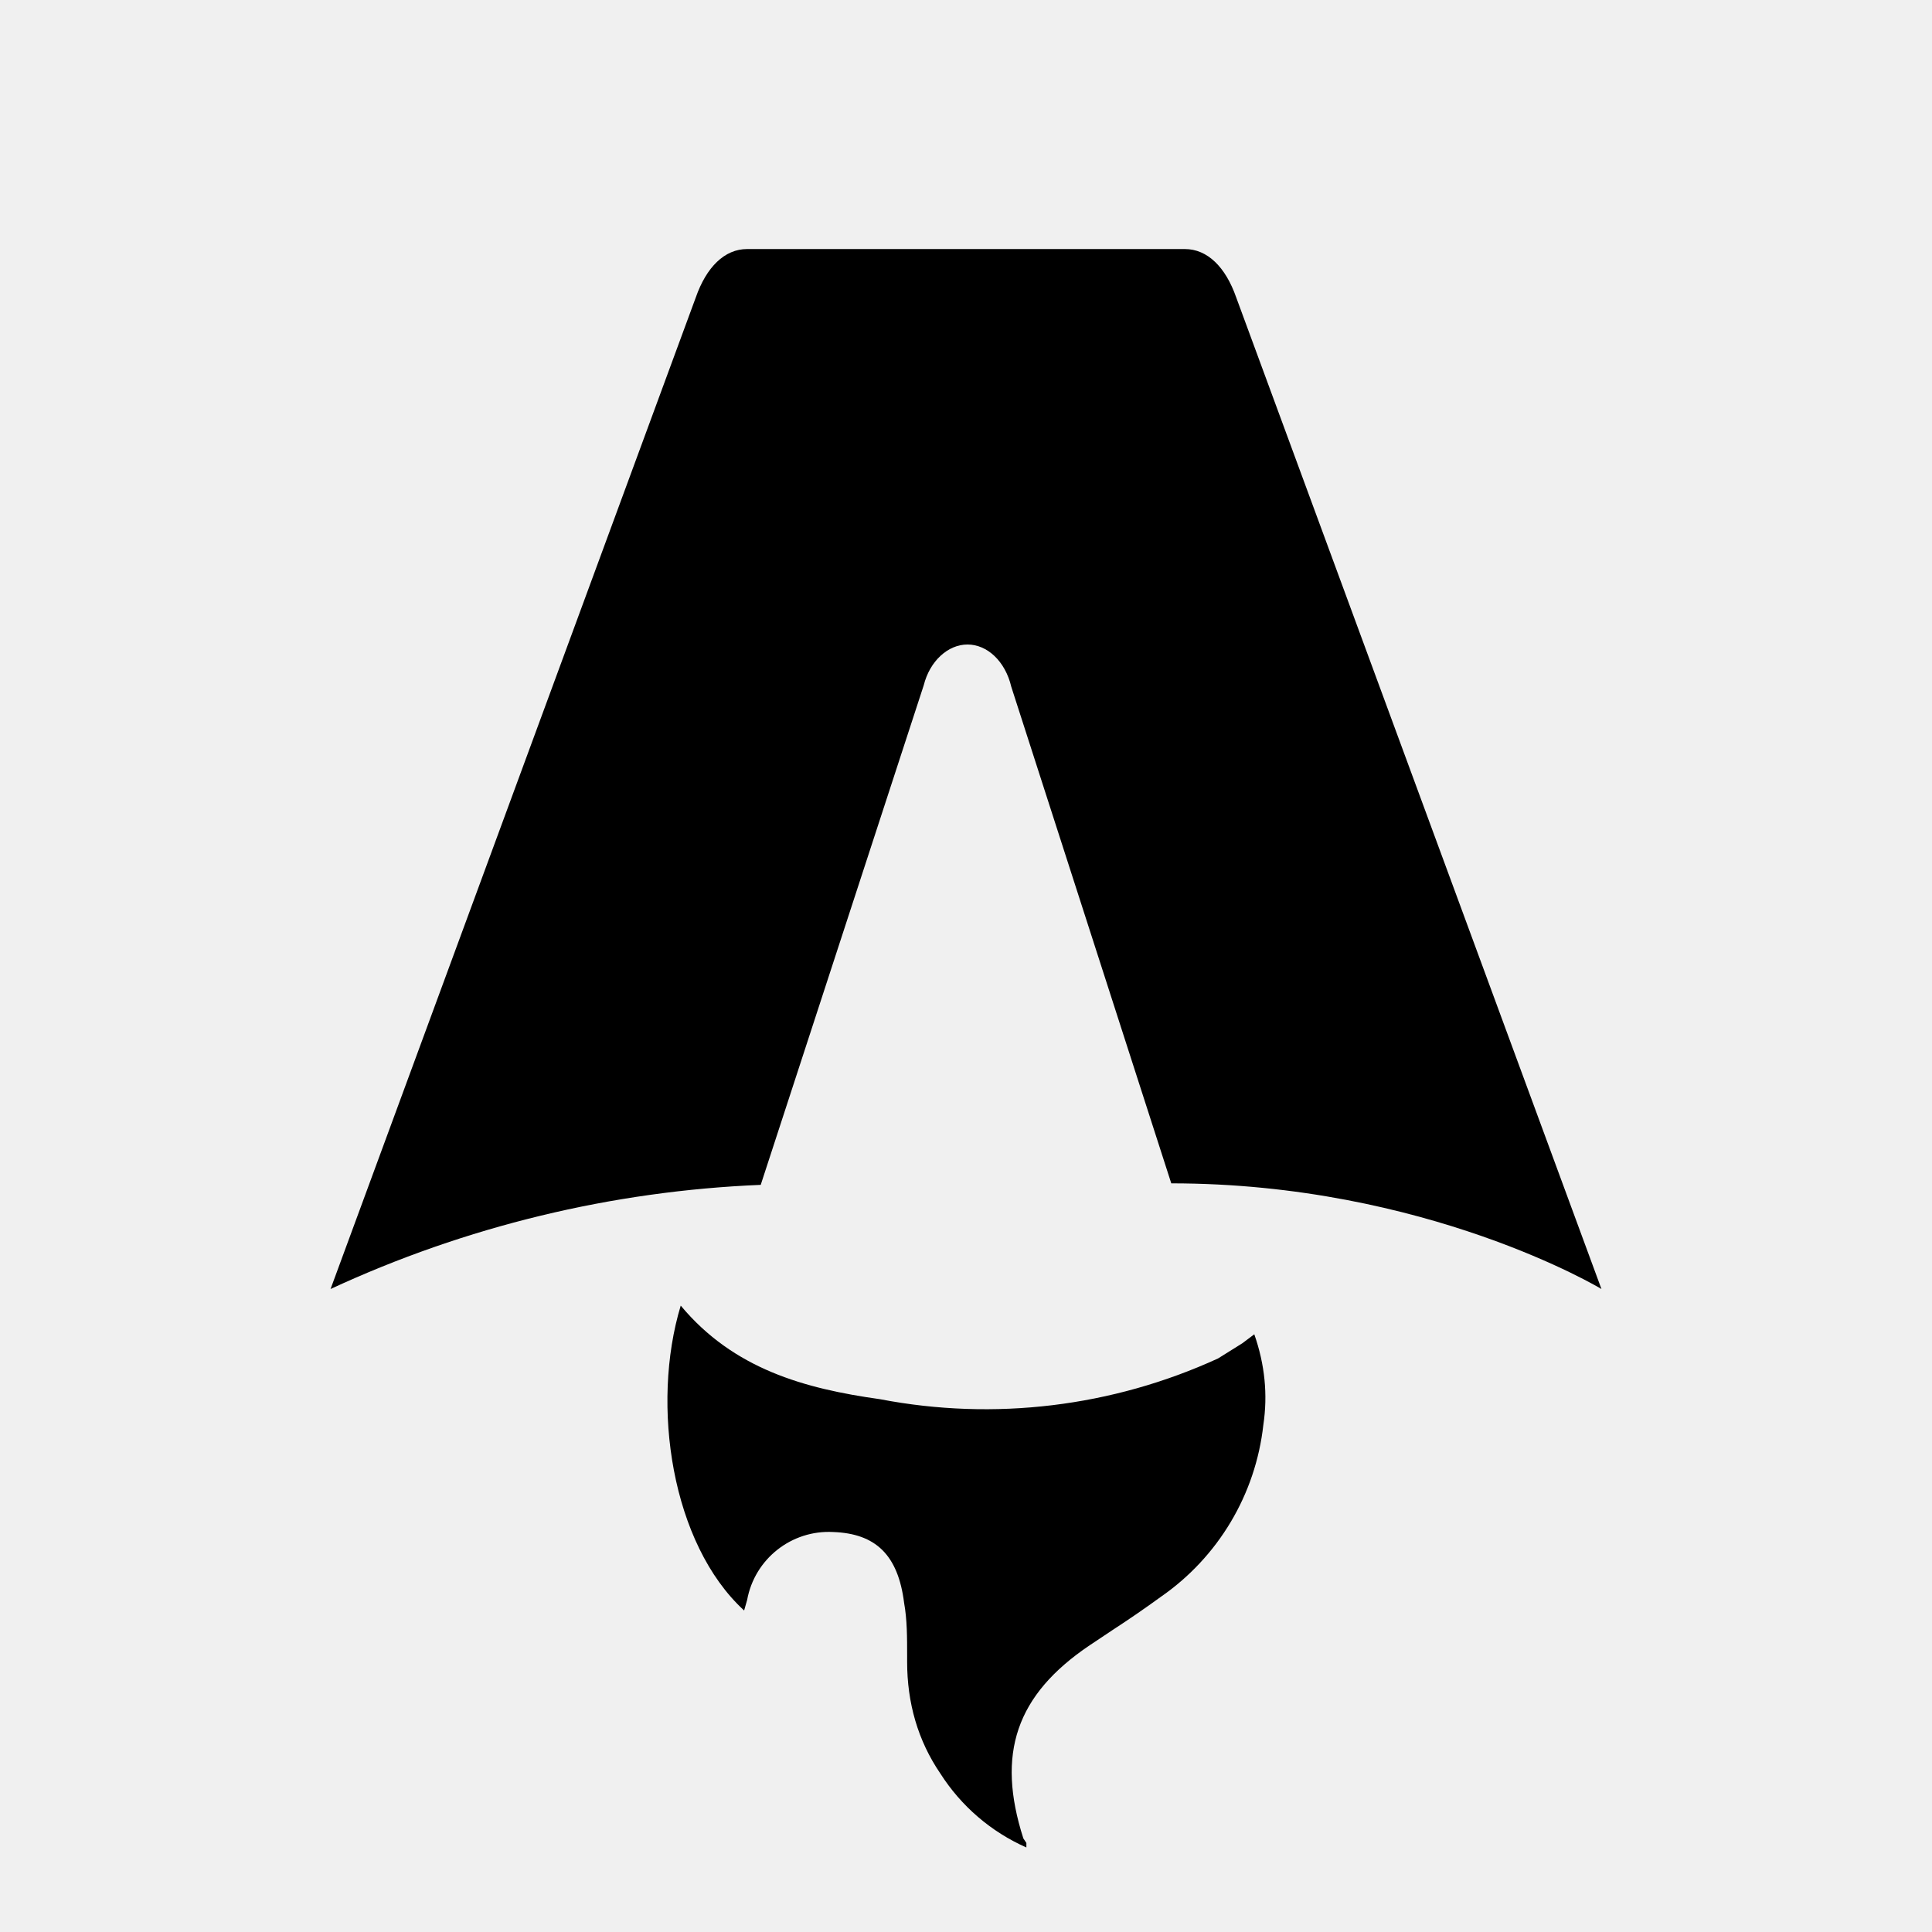
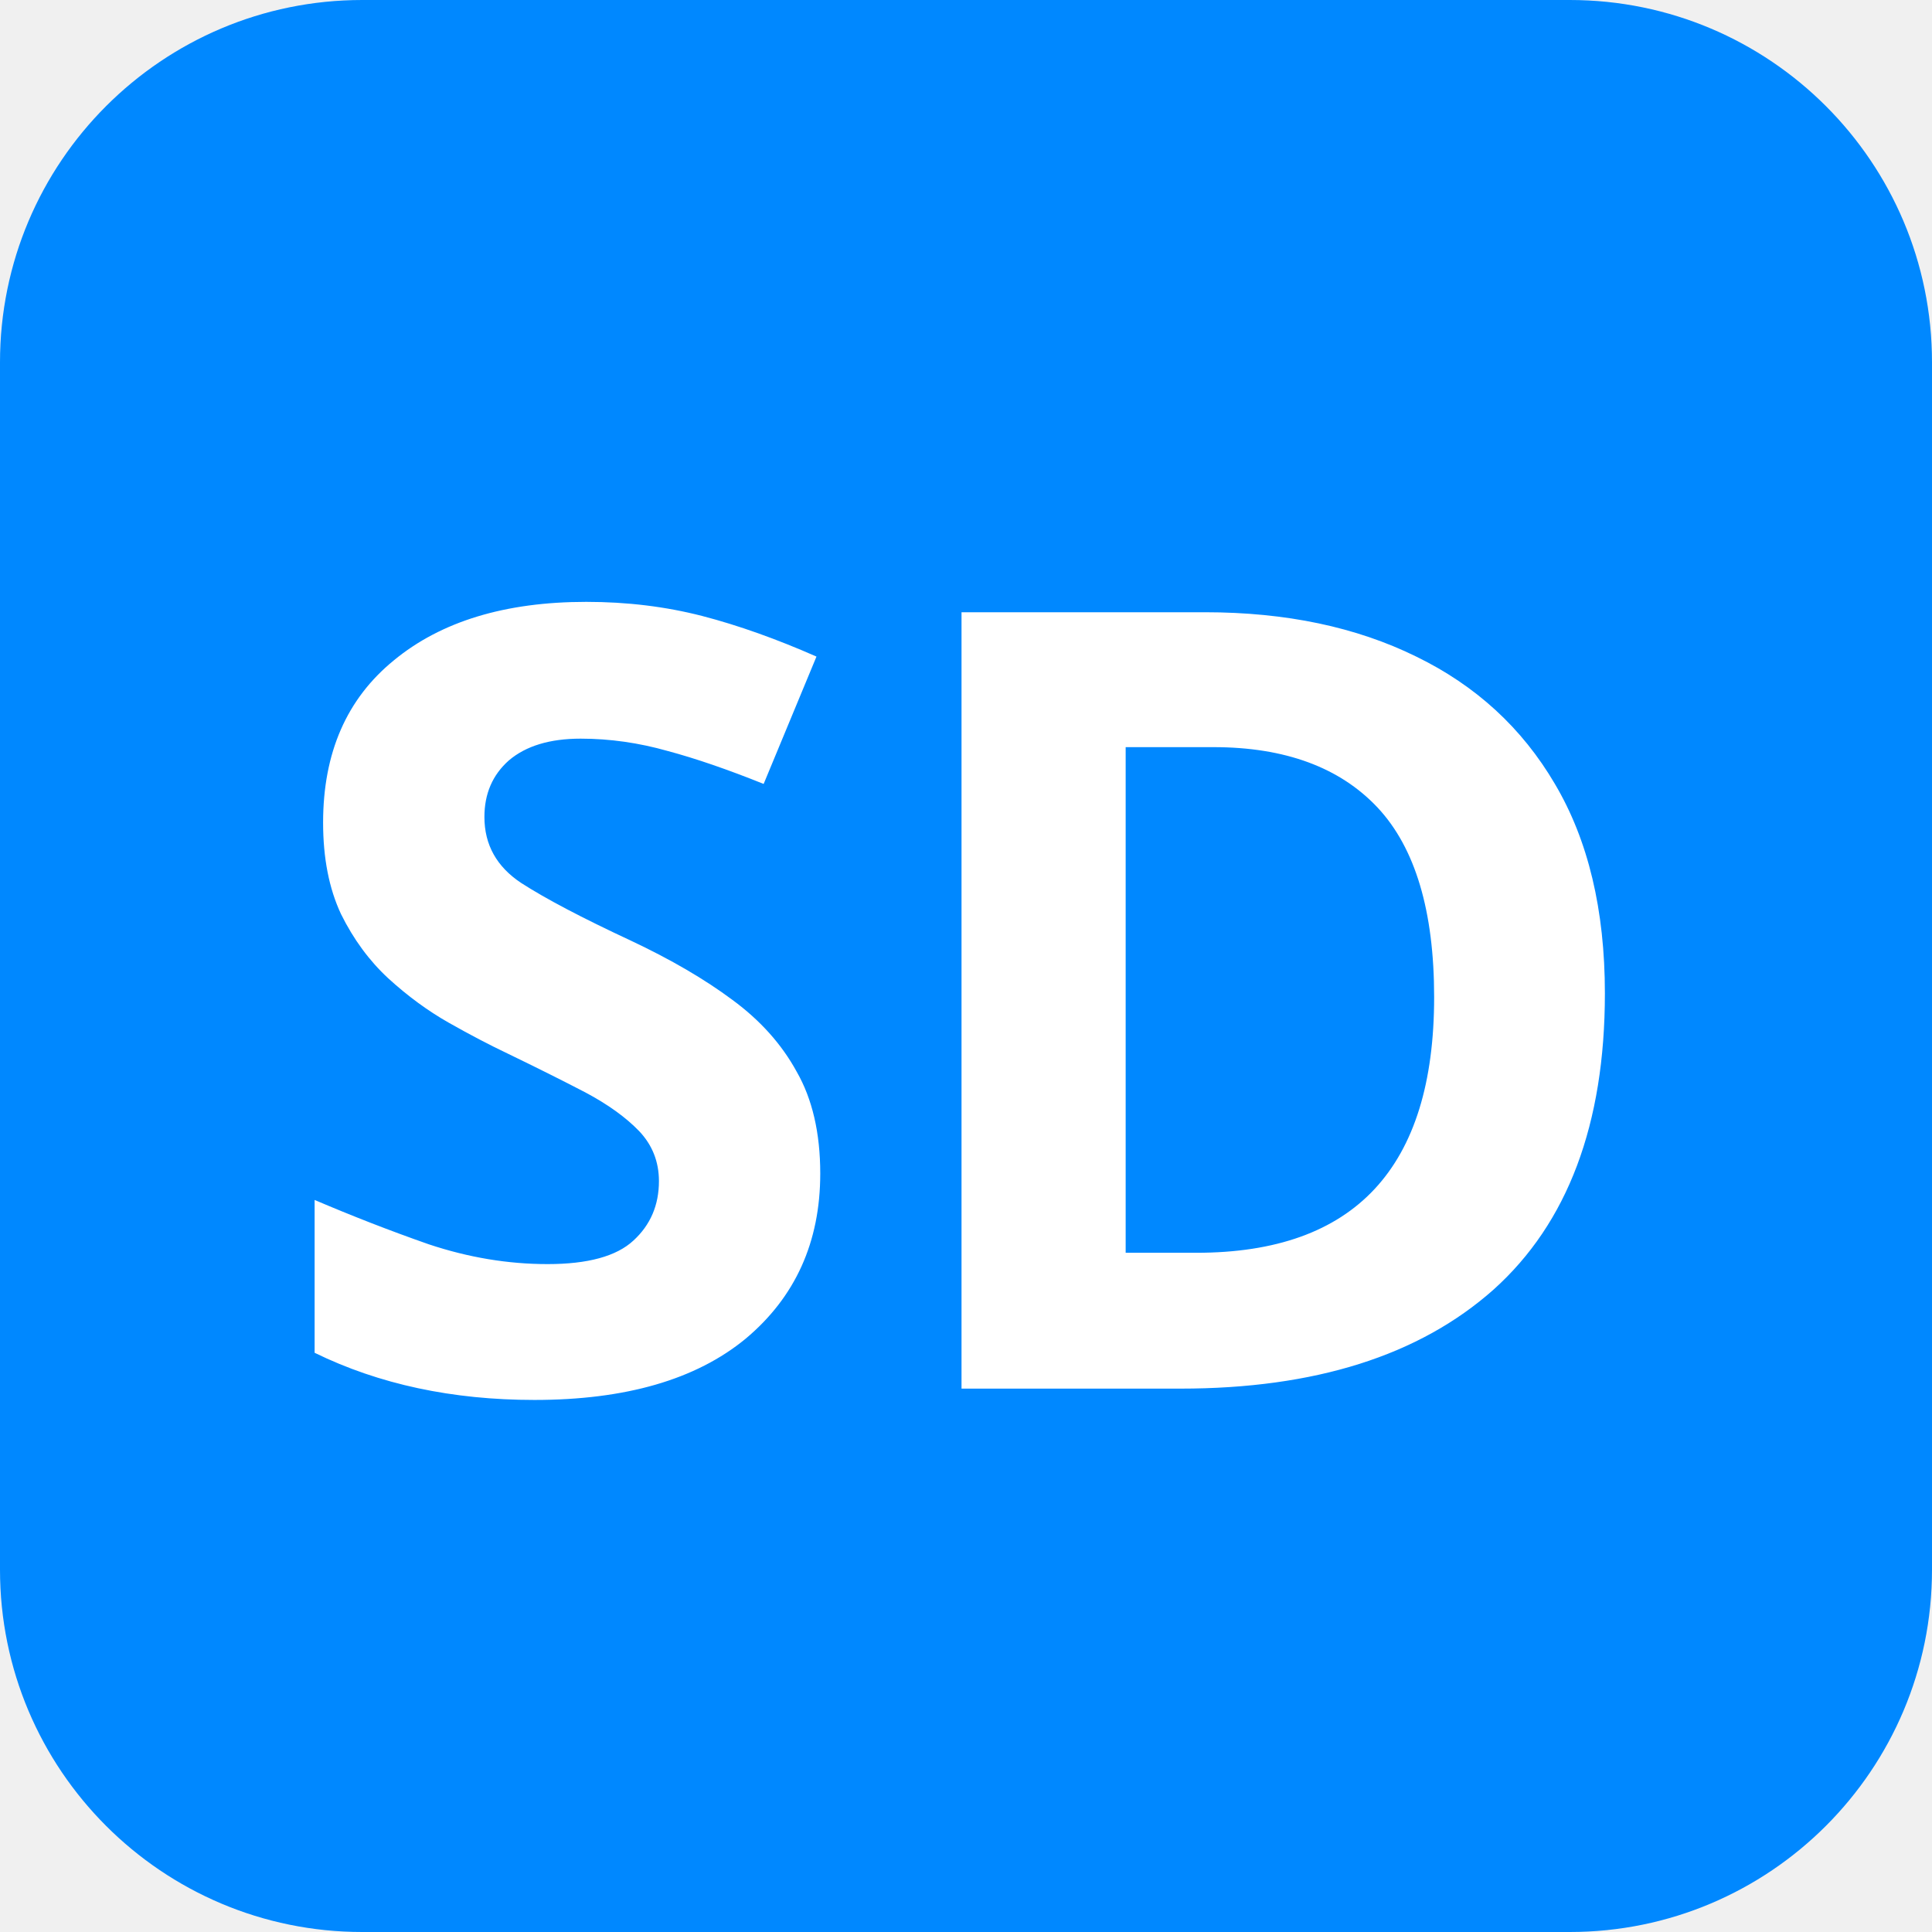
- <svg xmlns="http://www.w3.org/2000/svg" fill="none" viewBox="0 0 128 128">
-   <path d="M50.4 78.5a75.1 75.1 0 0 0-28.5 6.9l24.2-65.7c.7-2 1.9-3.2 3.4-3.2h29c1.5 0 2.7 1.2 3.4 3.2l24.2 65.7s-11.6-7-28.5-7L67 45.5c-.4-1.7-1.6-2.8-2.9-2.8-1.3 0-2.5 1.1-2.9 2.7L50.4 78.5Zm-1.1 28.2Zm-4.2-20.2c-2 6.6-.6 15.8 4.2 20.2a17.5 17.5 0 0 1 .2-.7 5.5 5.5 0 0 1 5.7-4.5c2.8.1 4.3 1.5 4.7 4.7.2 1.1.2 2.3.2 3.5v.4c0 2.7.7 5.2 2.2 7.4a13 13 0 0 0 5.7 4.9v-.3l-.2-.3c-1.8-5.6-.5-9.5 4.4-12.8l1.5-1a73 73 0 0 0 3.2-2.2 16 16 0 0 0 6.8-11.4c.3-2 .1-4-.6-6l-.8.6-1.6 1a37 37 0 0 1-22.4 2.7c-5-.7-9.7-2-13.2-6.2Z" />
-   <style>
-         path { fill: #000; }
-         @media (prefers-color-scheme: dark) {
-             path { fill: #FFF; }
-         }
-     </style>
+ <svg xmlns="http://www.w3.org/2000/svg" viewBox="0 0 32 32">
+   <rect width="32" height="32" rx="6" fill="#0088FF" />
+   <text x="16" y="23" font-family="Arial Black, sans-serif" font-size="18" font-weight="900" fill="white" text-anchor="middle">SD</text>
</svg>
